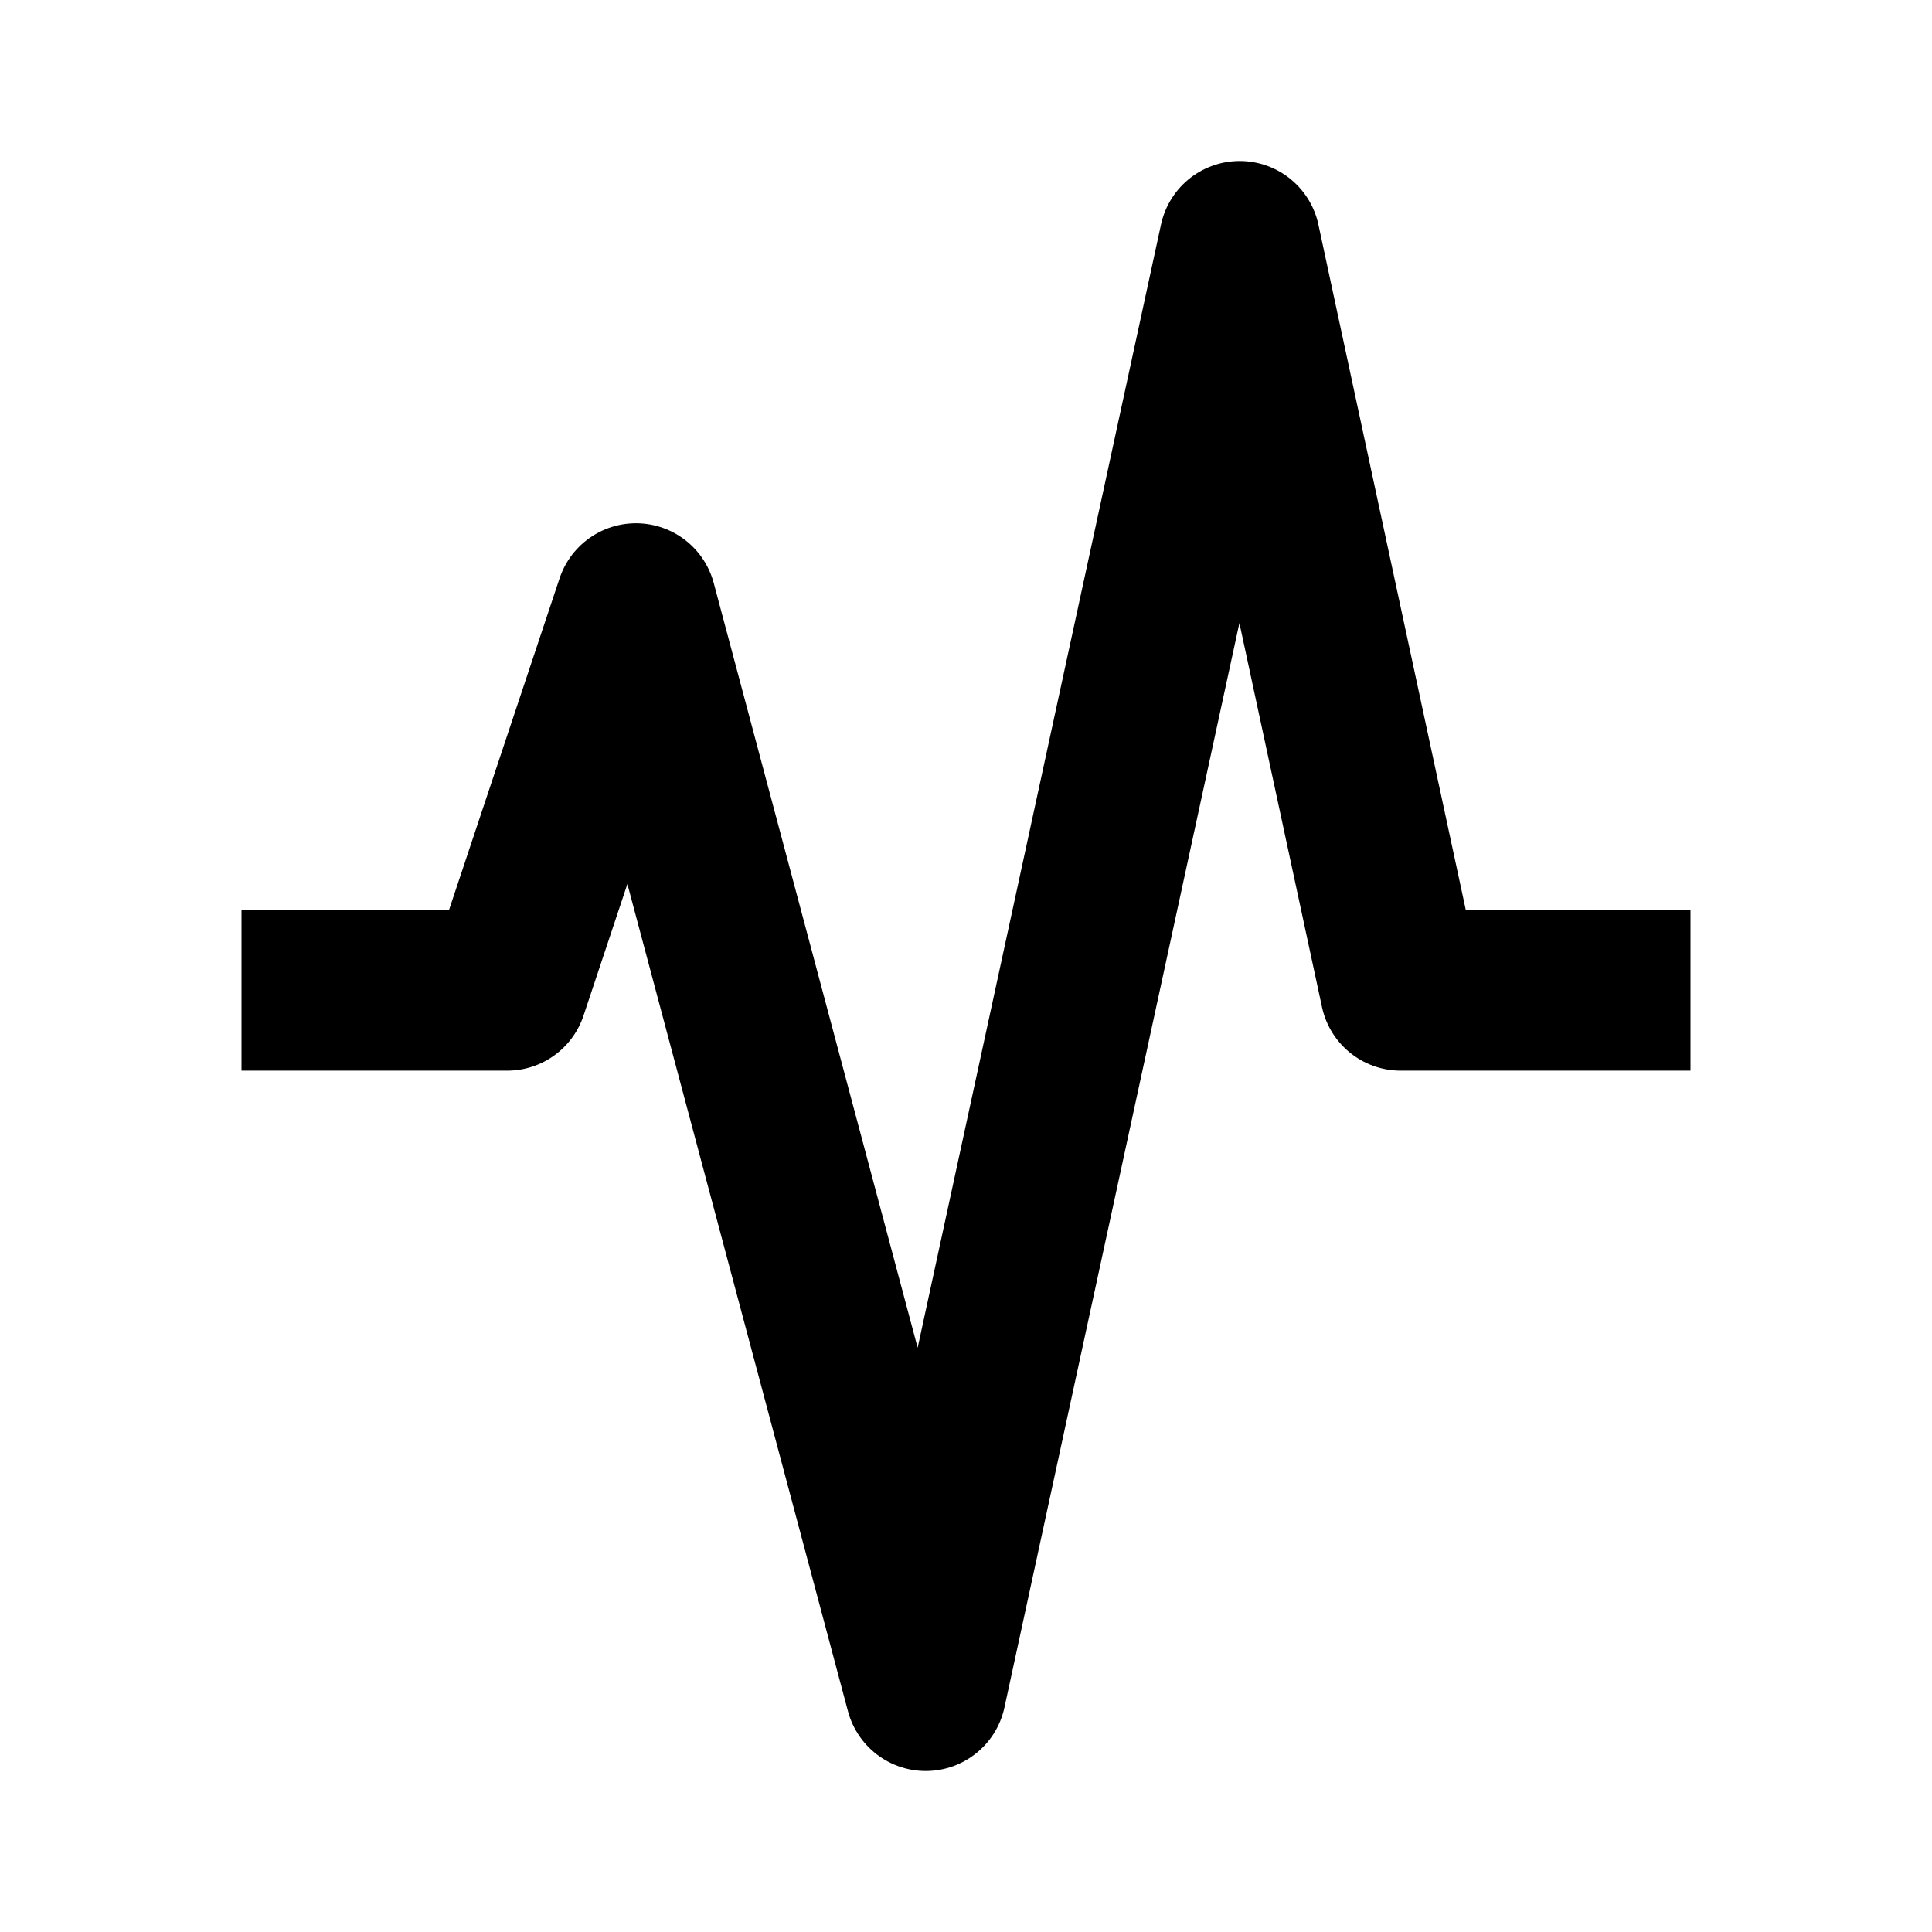
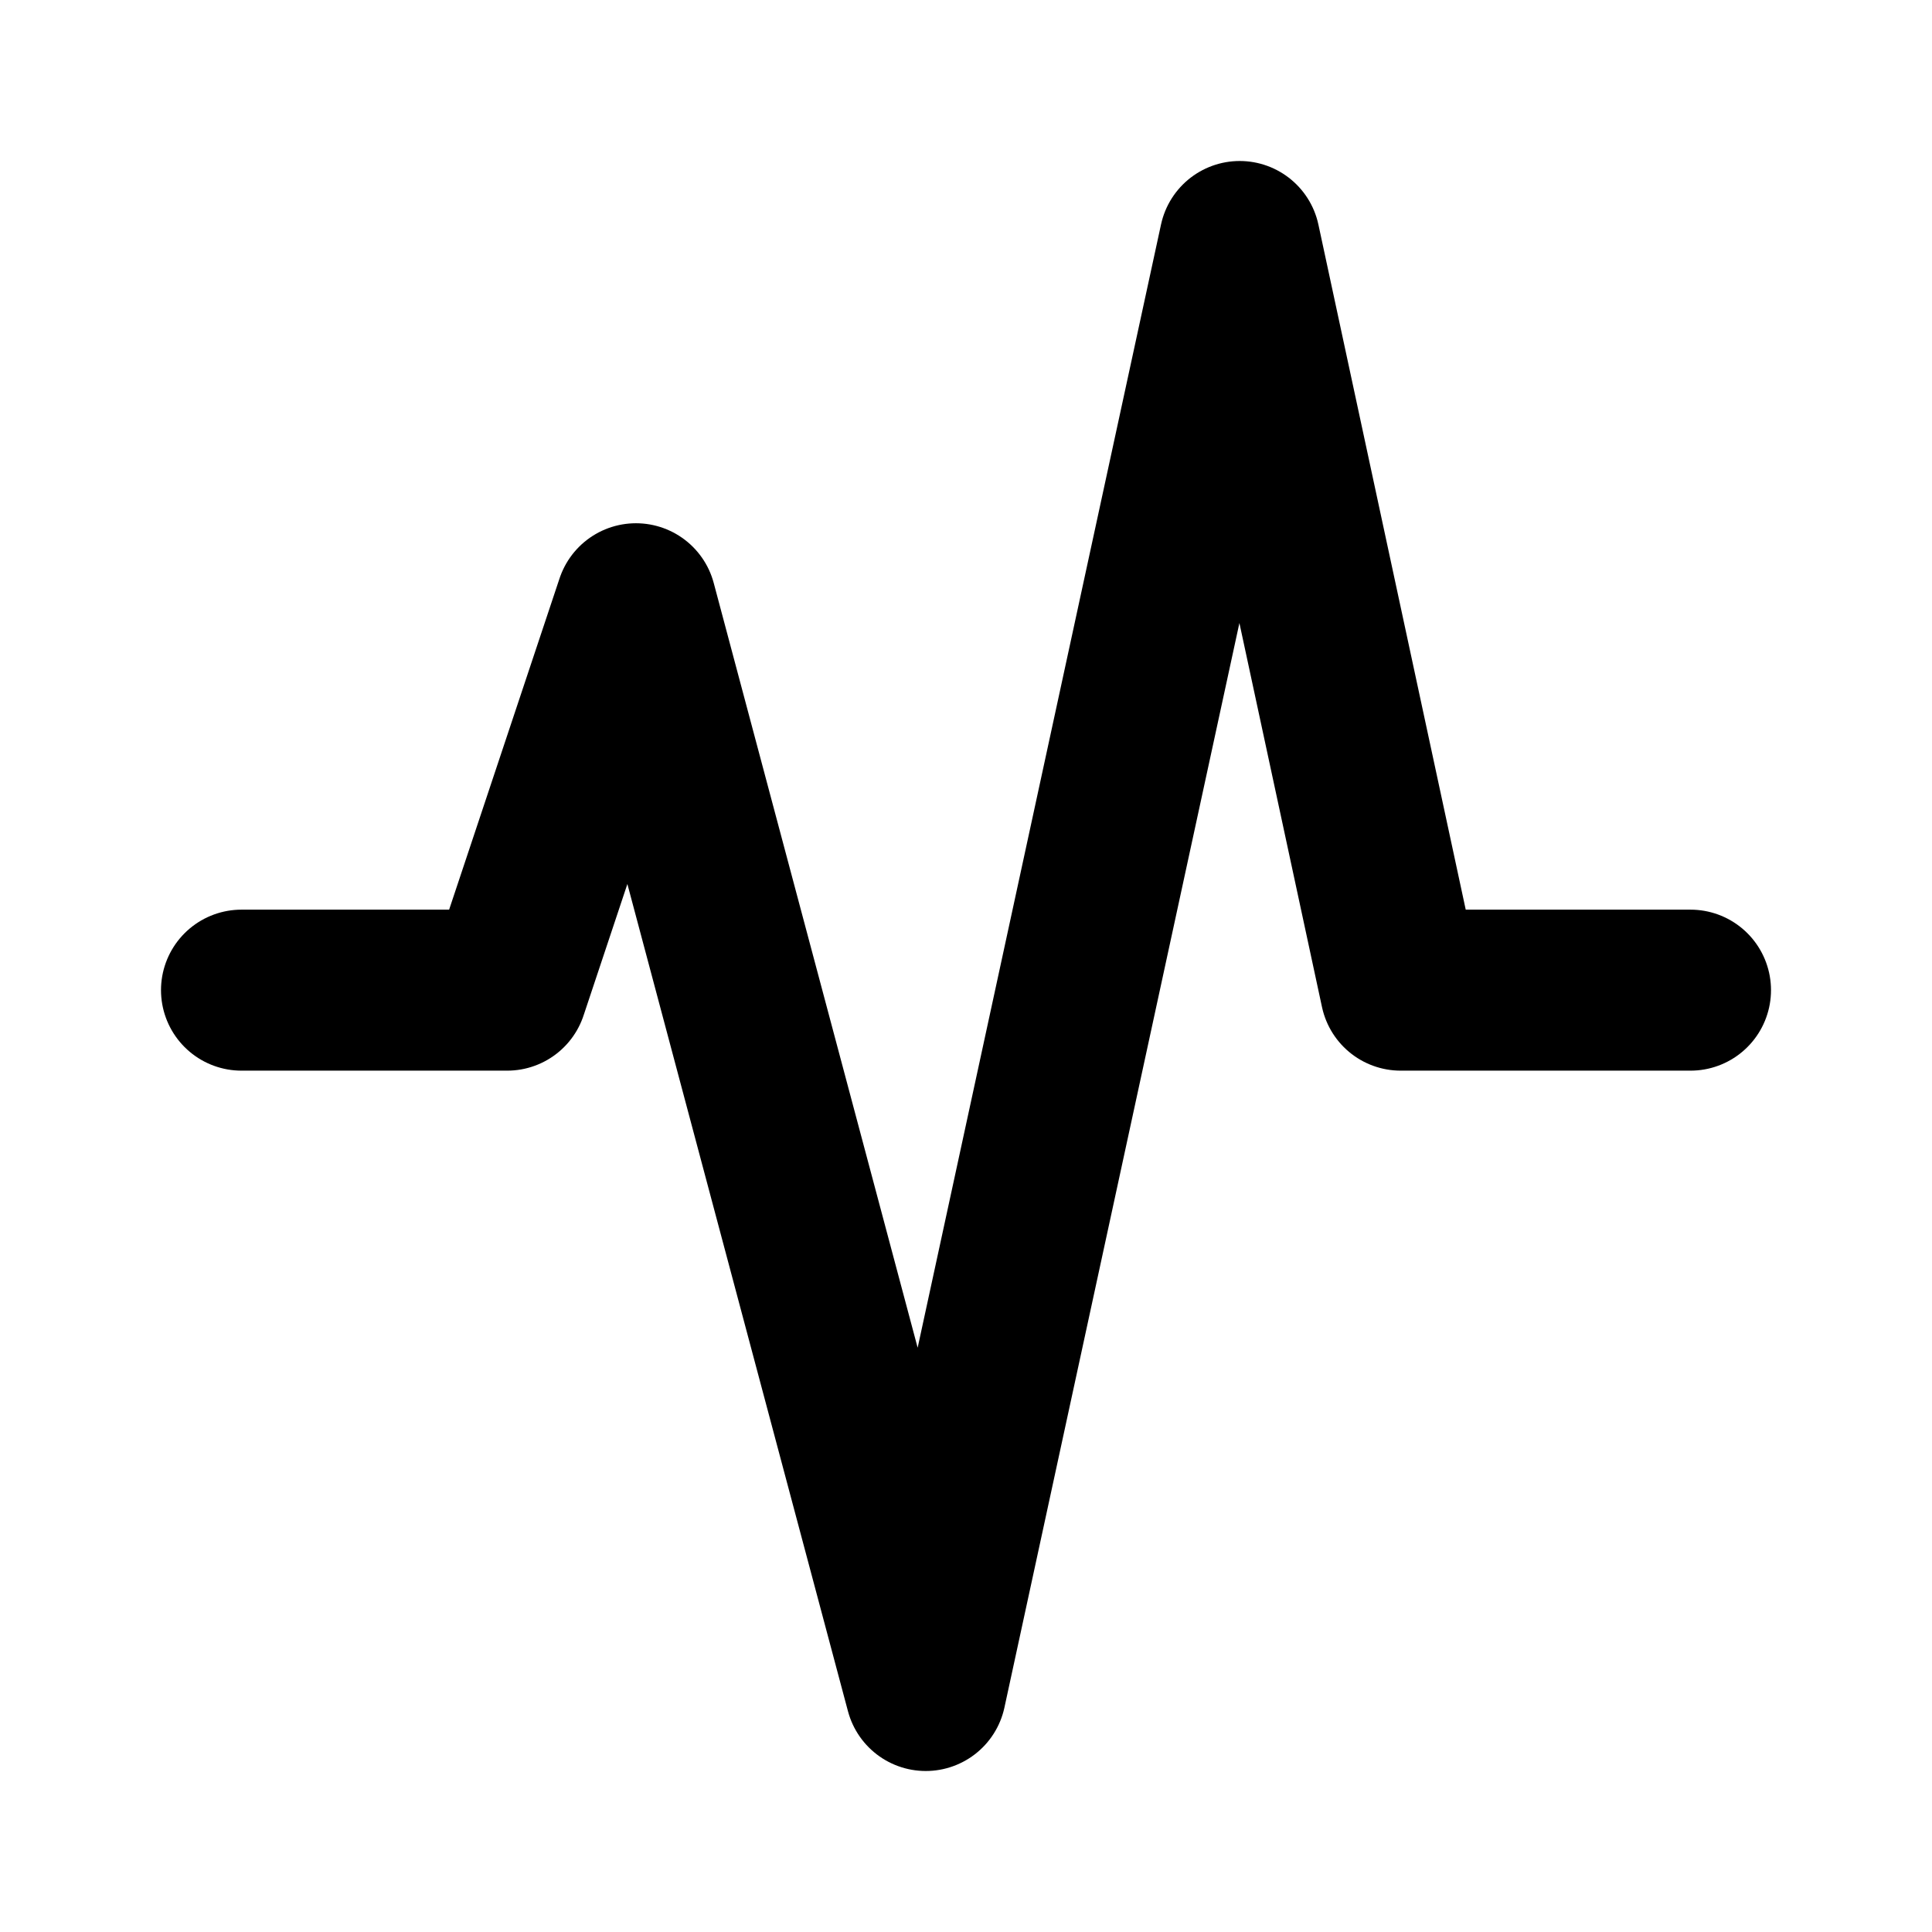
<svg xmlns="http://www.w3.org/2000/svg" viewBox="0 0 24 24" width="24" height="24" stroke="currentColor">
-   <polyline points="3 12.3 4.65 12.3 6.3 12.3 7.1 9.9 7.9 7.5 9.7 14.25 11.5 21 13.45 12 15.4 3 16.4 7.65 17.4 12.3 19.2 12.3 21 12.3" fill="none" ap="round" stroke-linejoin="round" stroke-width="2" />
+   <polyline points="3 12.3 4.65 12.3 6.3 12.3 7.1 9.9 7.9 7.5 9.7 14.25 11.5 21 13.45 12 15.4 3 16.4 7.65 17.4 12.3 19.2 12.3 21 12.3" fill="none" stroke-linecap="round" stroke-linejoin="round" stroke-width="2" />
</svg>
